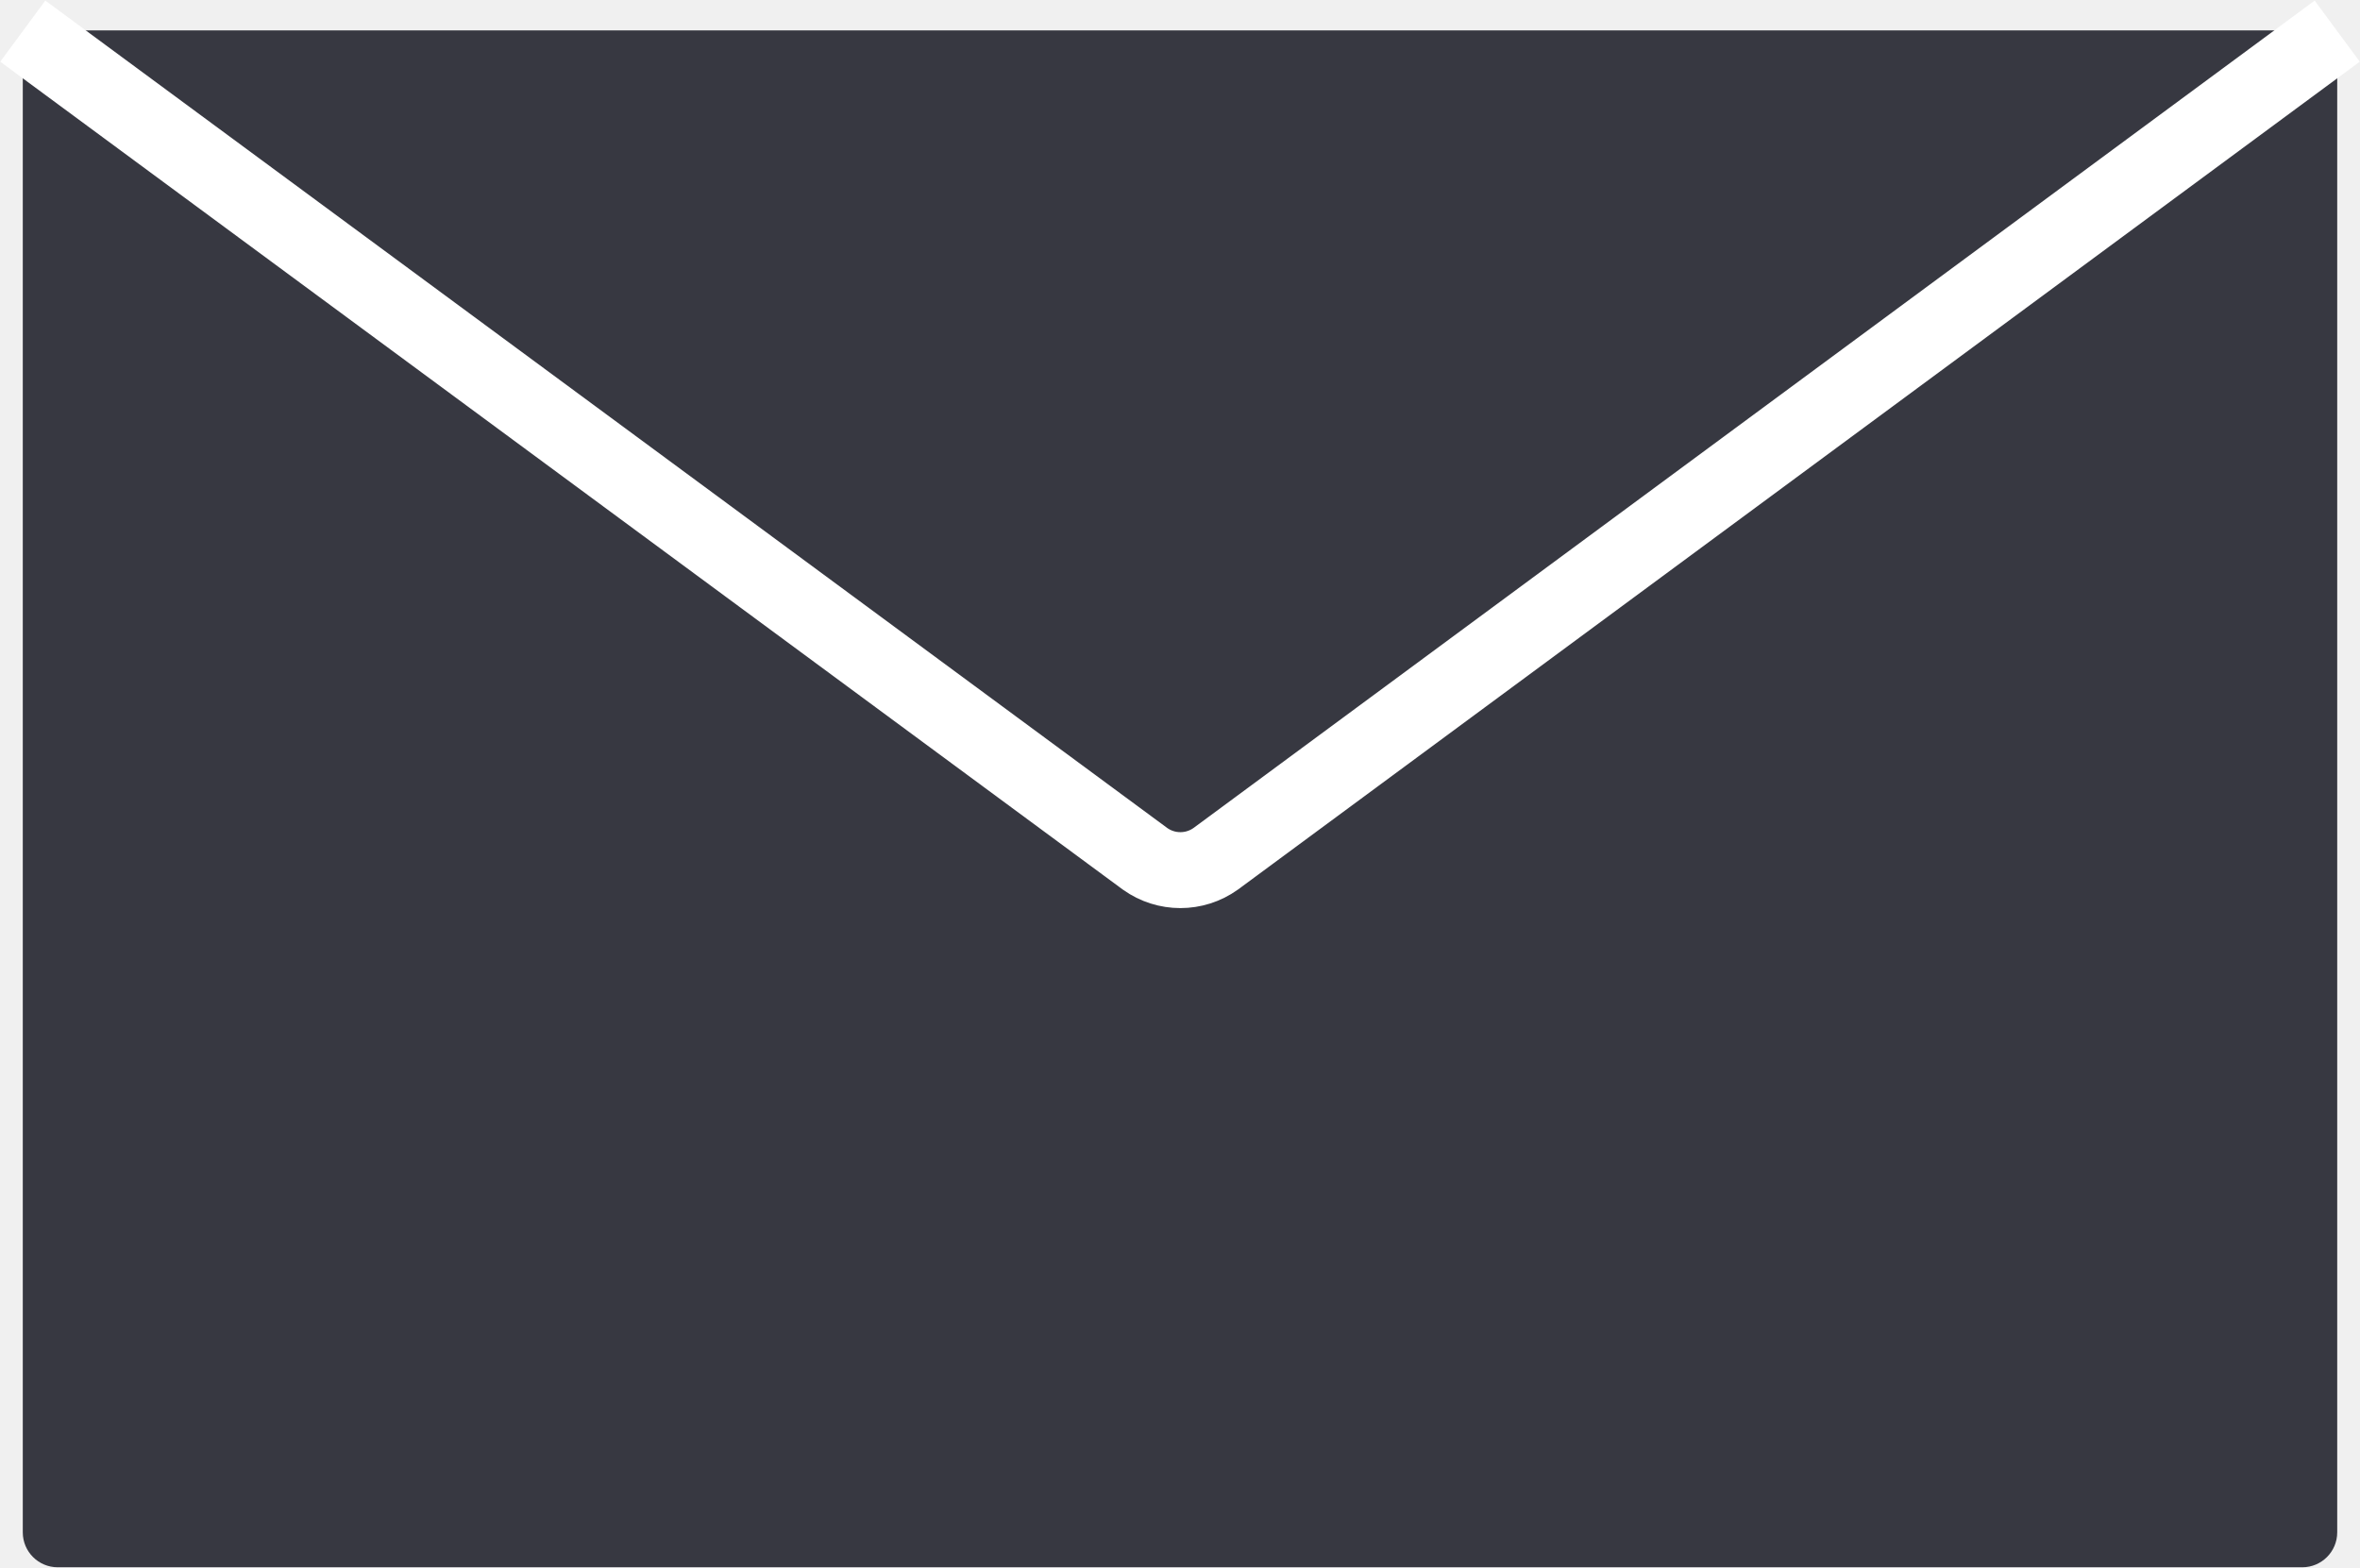
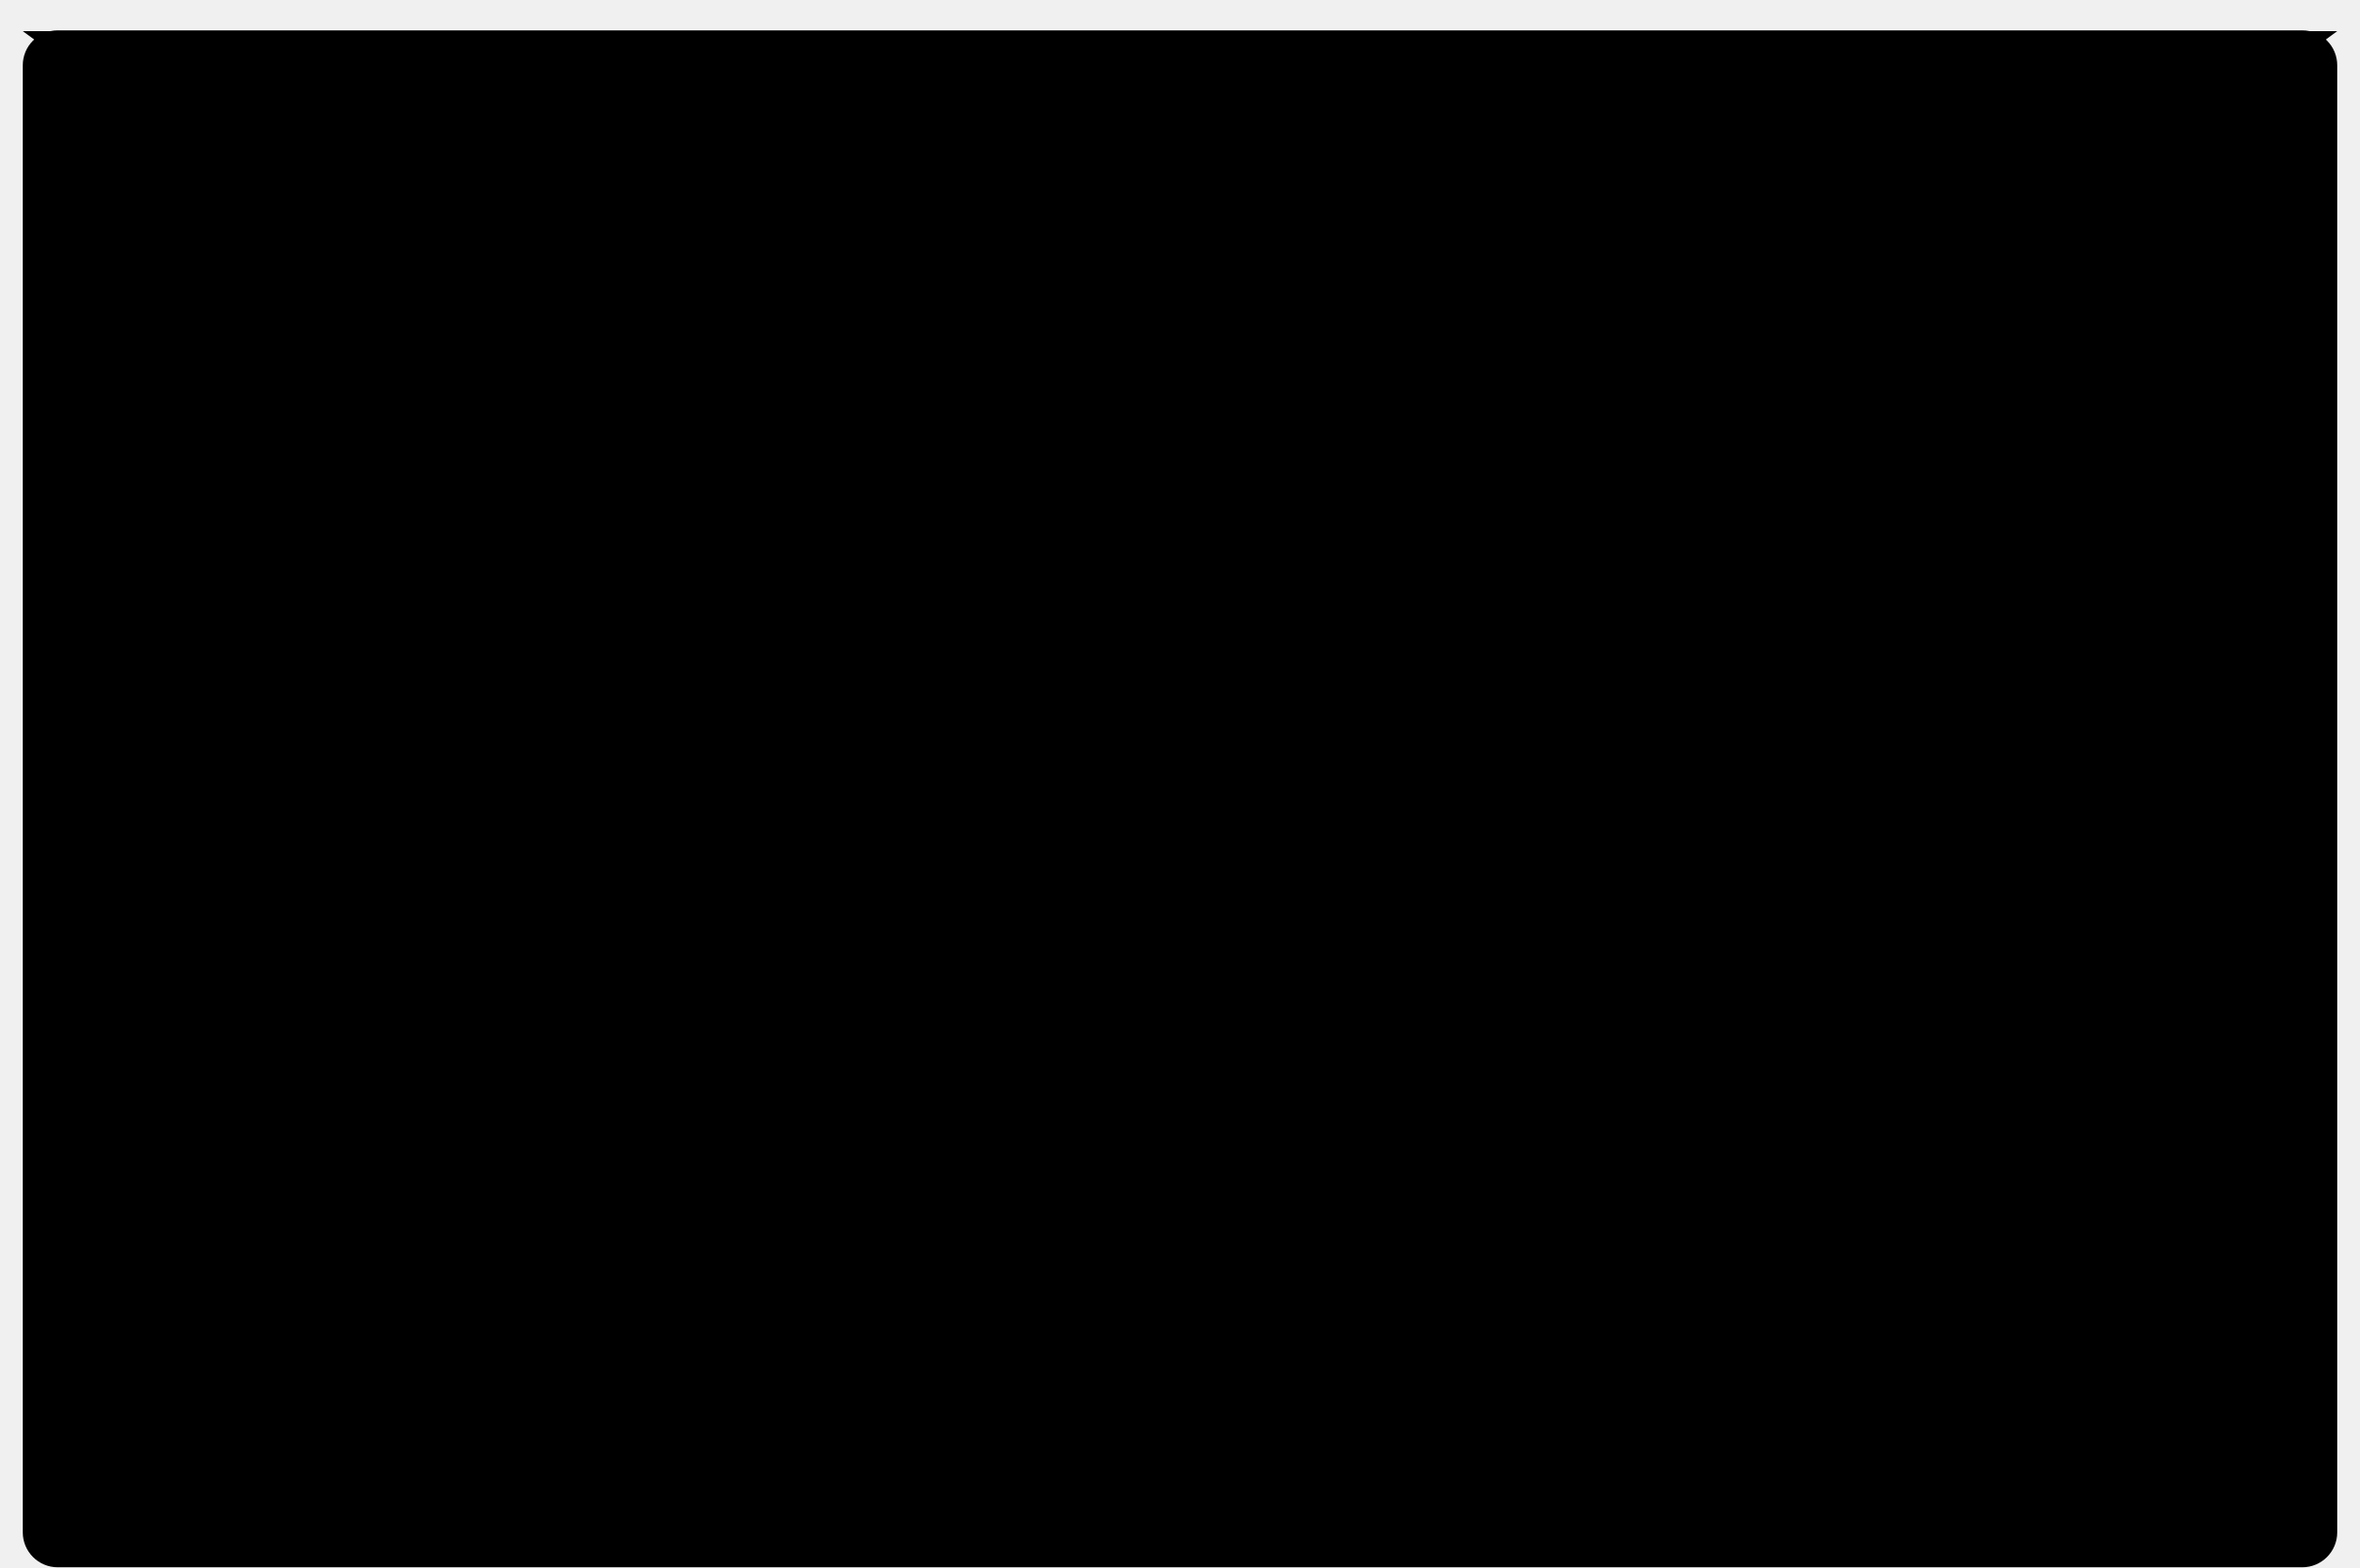
- <svg xmlns="http://www.w3.org/2000/svg" id="Слой_1" data-name="Слой 1" viewBox="0 0 31.08 20.64">
-   <rect x=".3" y=".4" width="30.48" height="20.24" rx=".46" fill="#373841" />
-   <path d="M503.65 479.86l-14.77 10.9a.8.8 0 01-.93 0l-14.78-10.9" transform="translate(-472.87 -479.45)" stroke="#fff" stroke-miterlimit="10" fill="#373841" />
+ <svg xmlns="http://www.w3.org/2000/svg" data-name="Слой 1" viewBox="0 0 31.08 20.64">
+   <rect x=".3" y=".4" width="30.48" height="20.24" rx=".46" />
+   <path d="M30.78.41l-14.77 10.9a.8.8 0 01-.93 0L.3.41" />
</svg>
